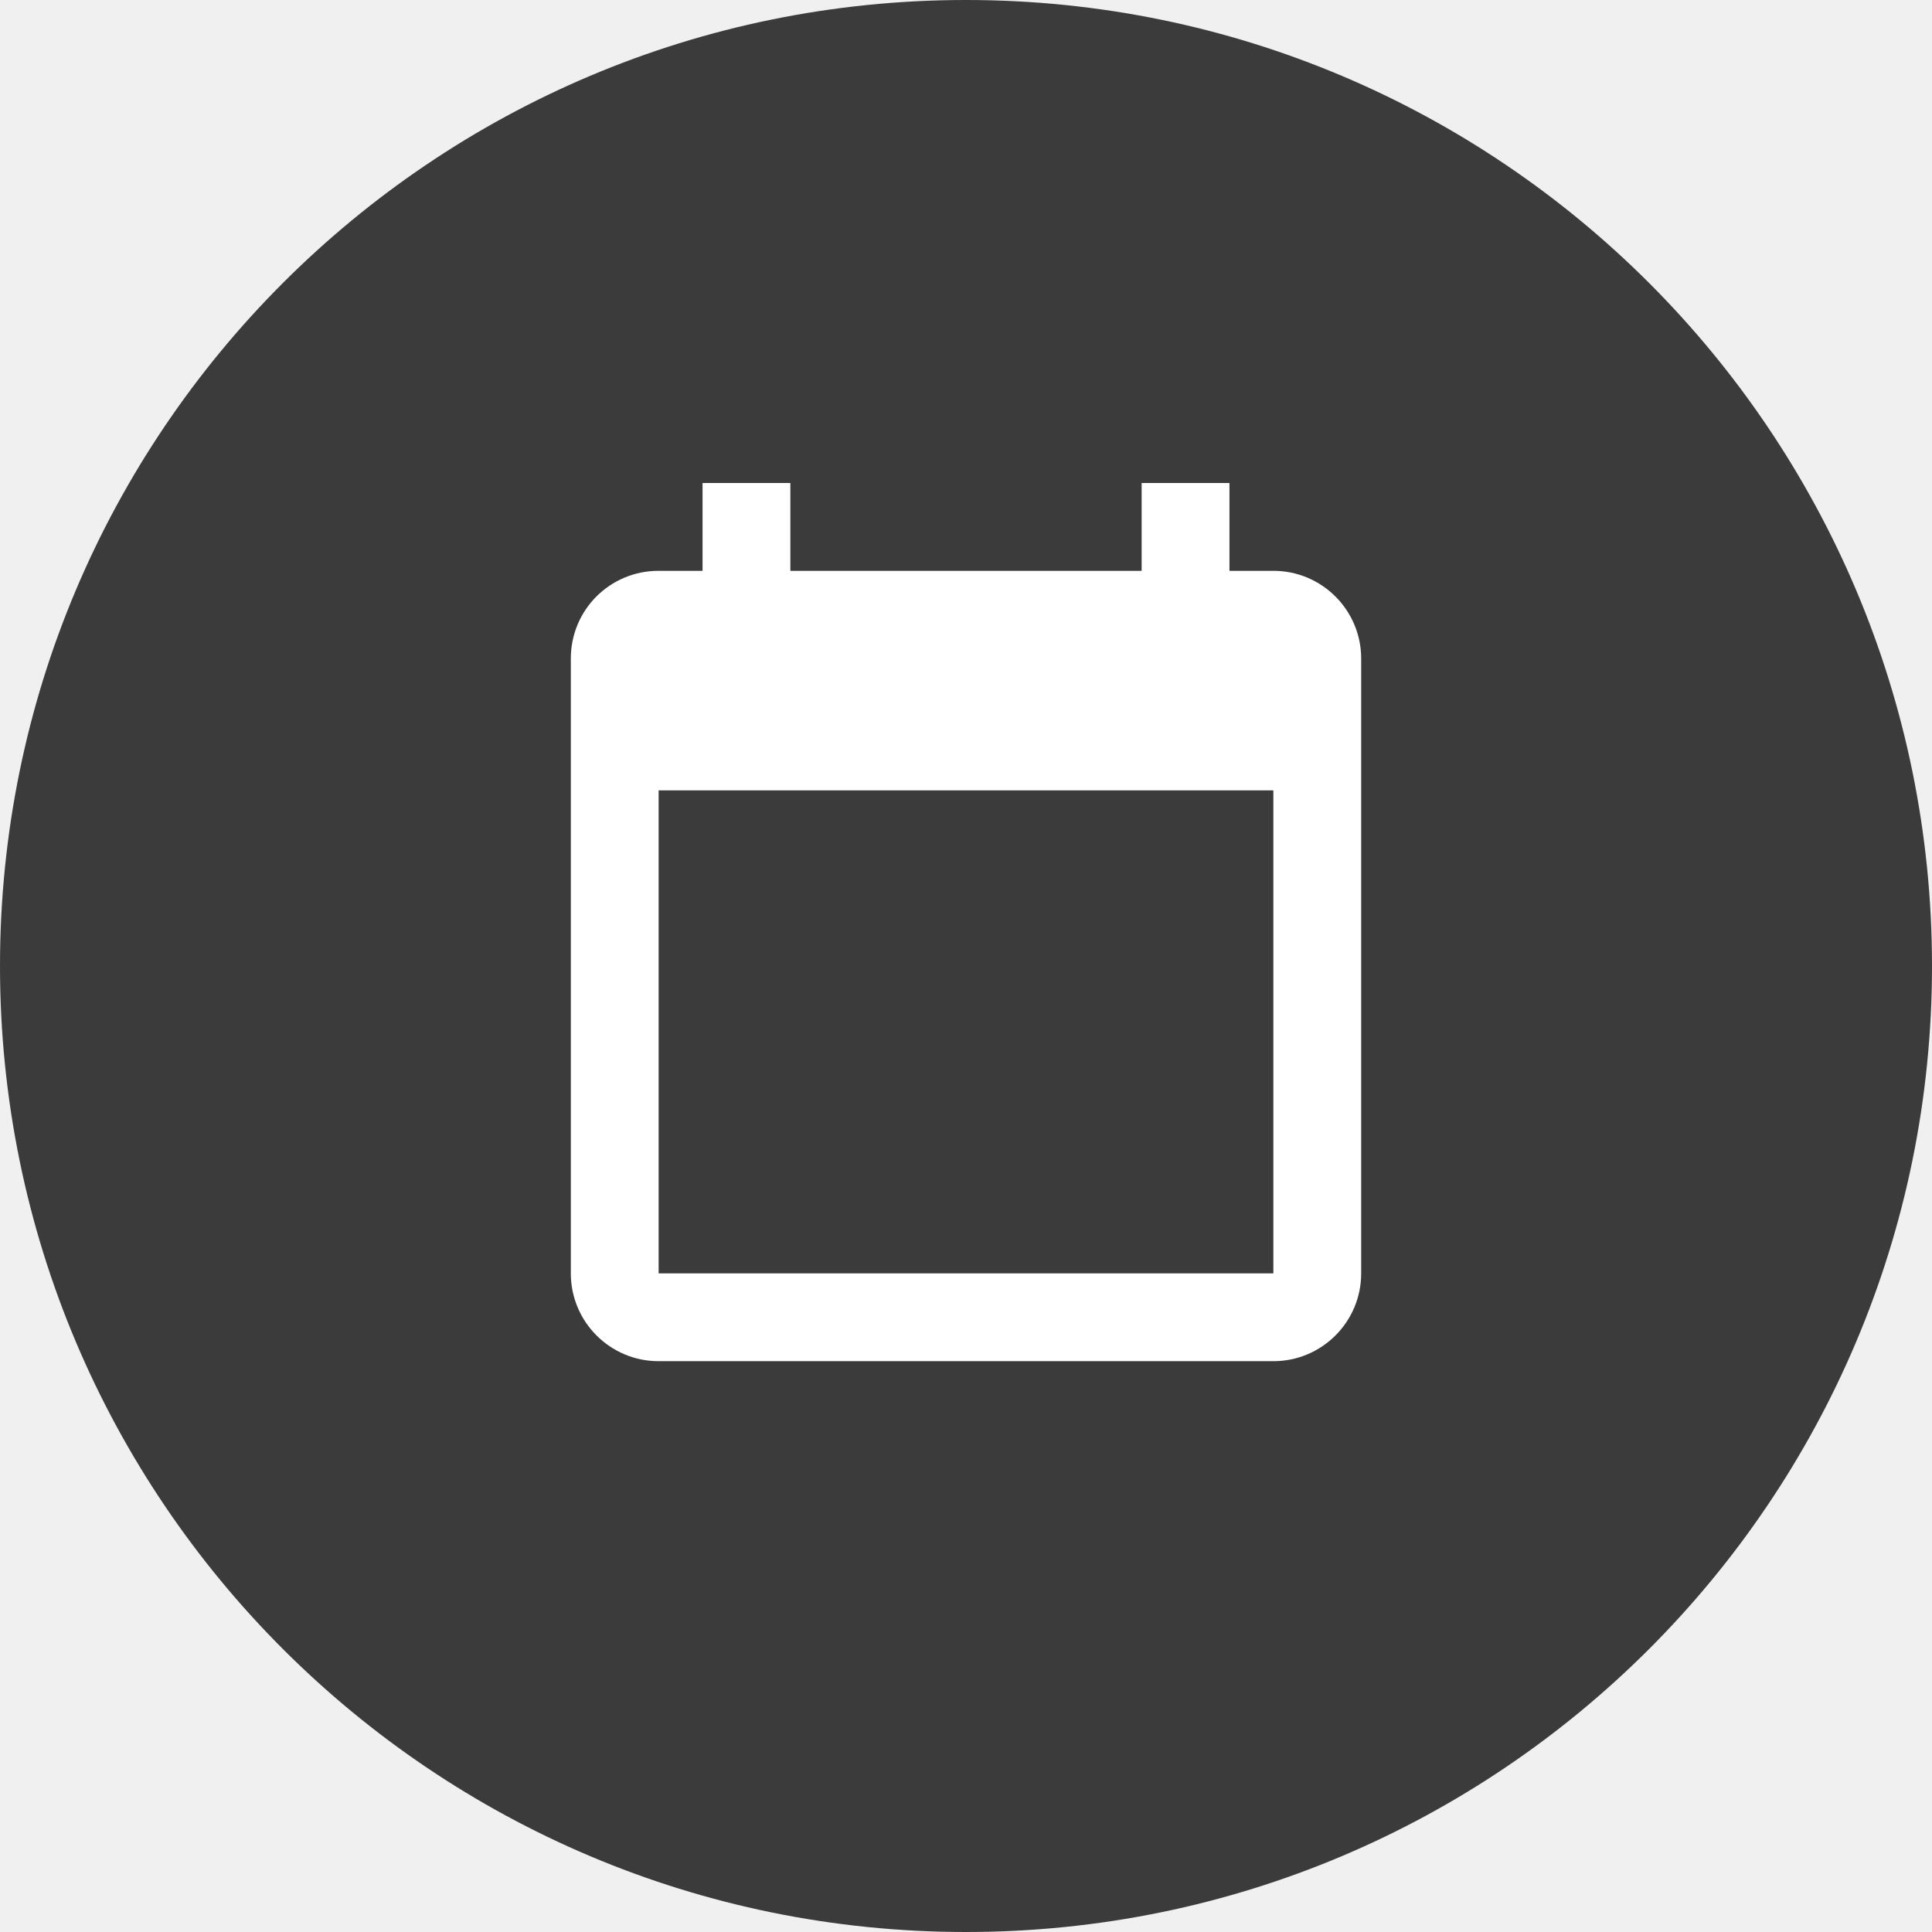
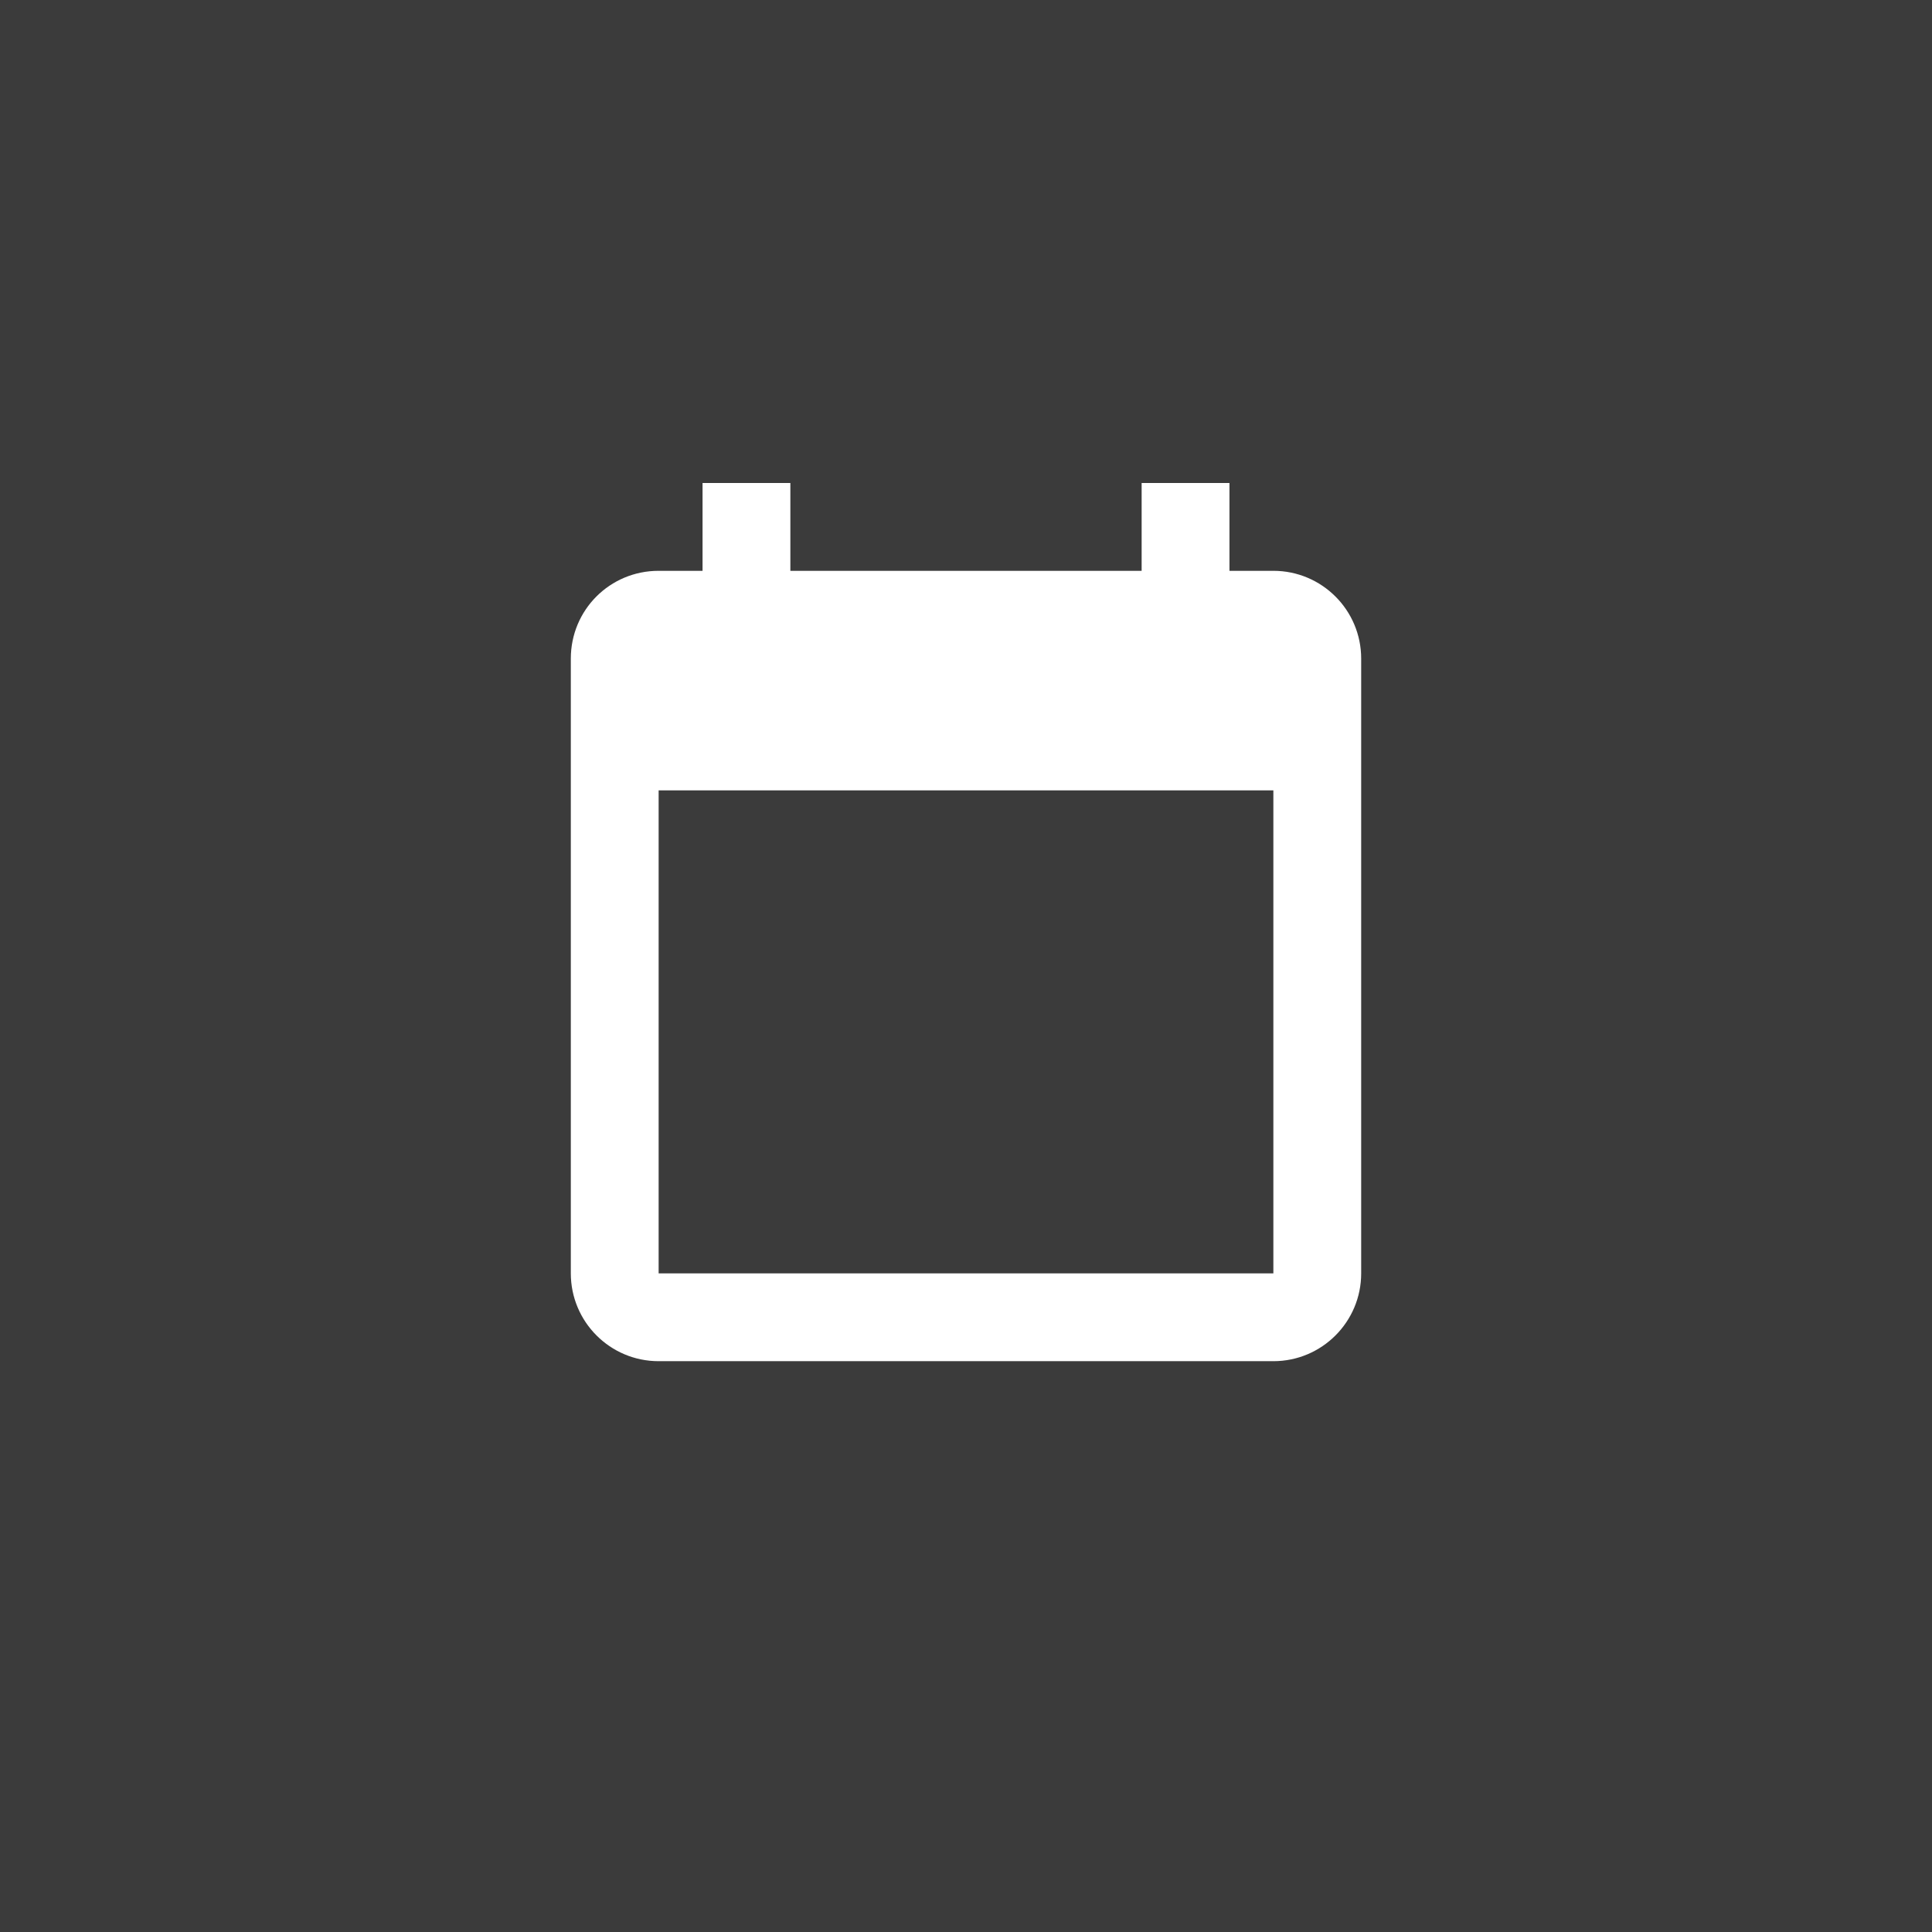
<svg xmlns="http://www.w3.org/2000/svg" viewBox="0 0 44 44" height="22" width="22" version="1.1">
-   <circle r="22" cx="22" cy="22" fill="#3B3B3B" />
+   <rect width="44" height="44" fill="#3B3B3B" />
  <g transform="translate(10, 10)">
    <path fill="#fff" d="M19,19H5V8H19M16,1V3H8V1H6V3H5C3.89,3 3,3.89 3,5V19A2,2 0 0,0 5,21H19A2,2 0 0,0 21,19V5C21,3.89 20.1,3 19,3H18V1" />
  </g>
</svg>
